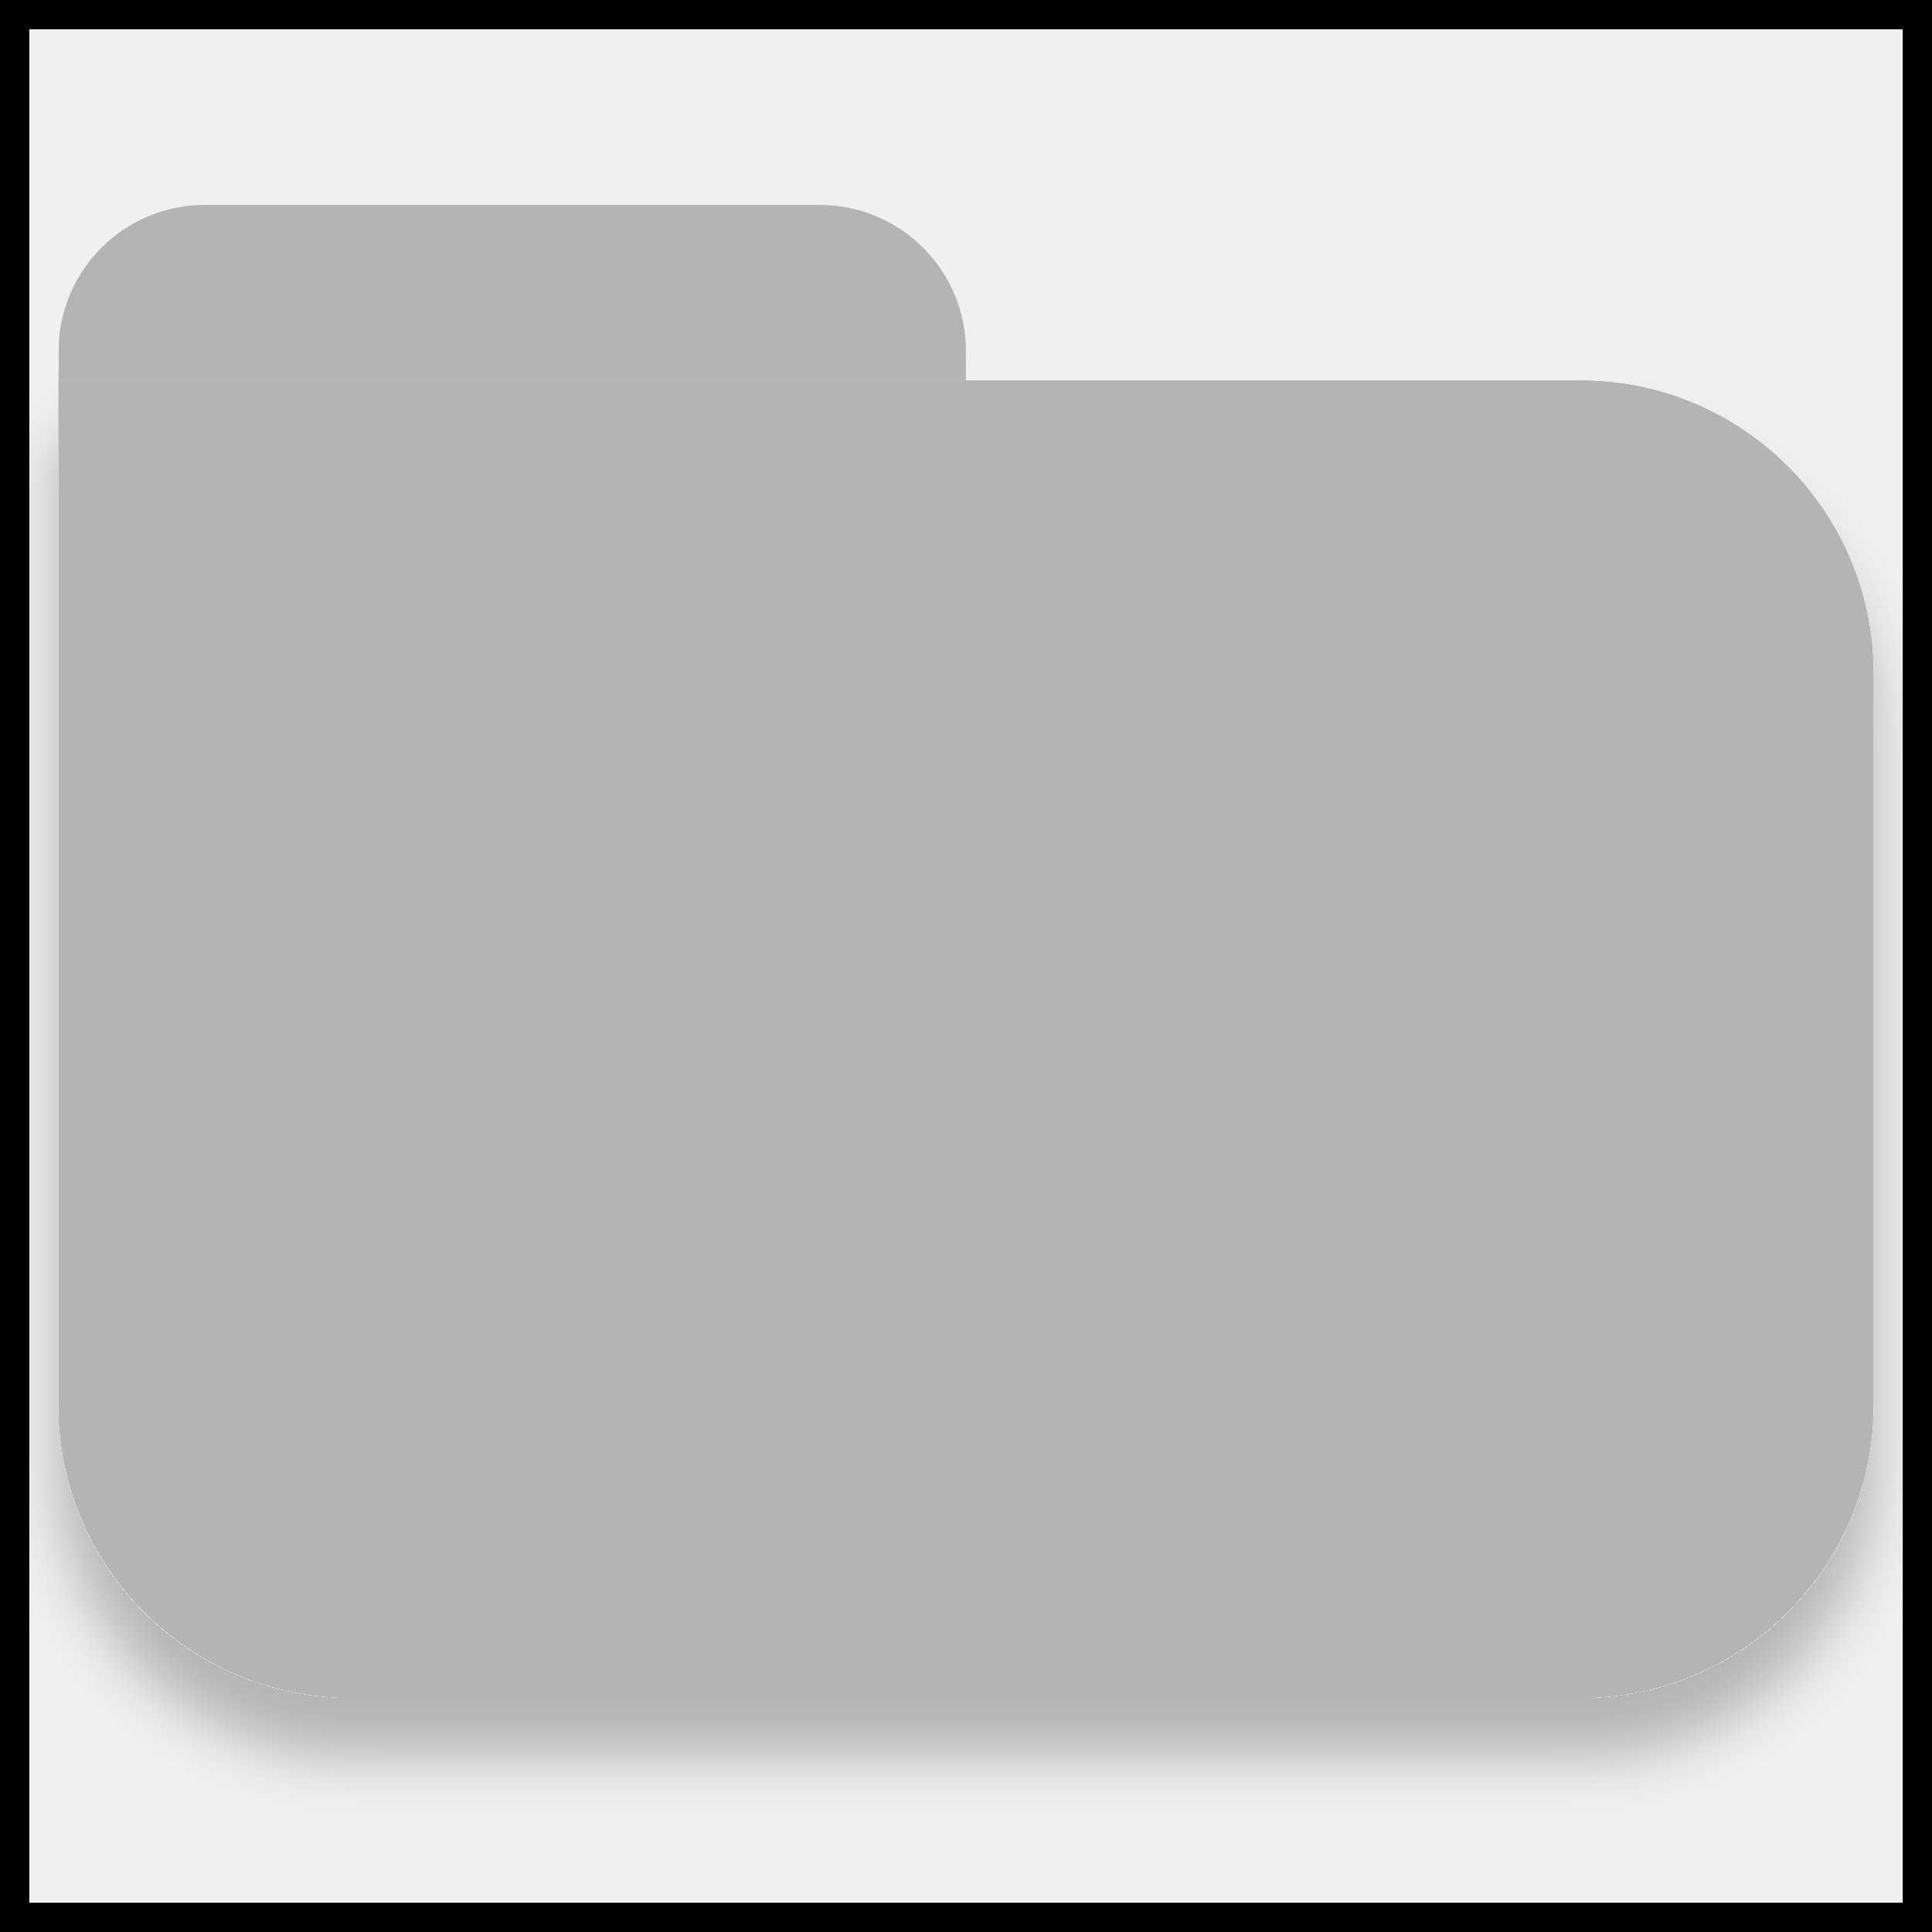
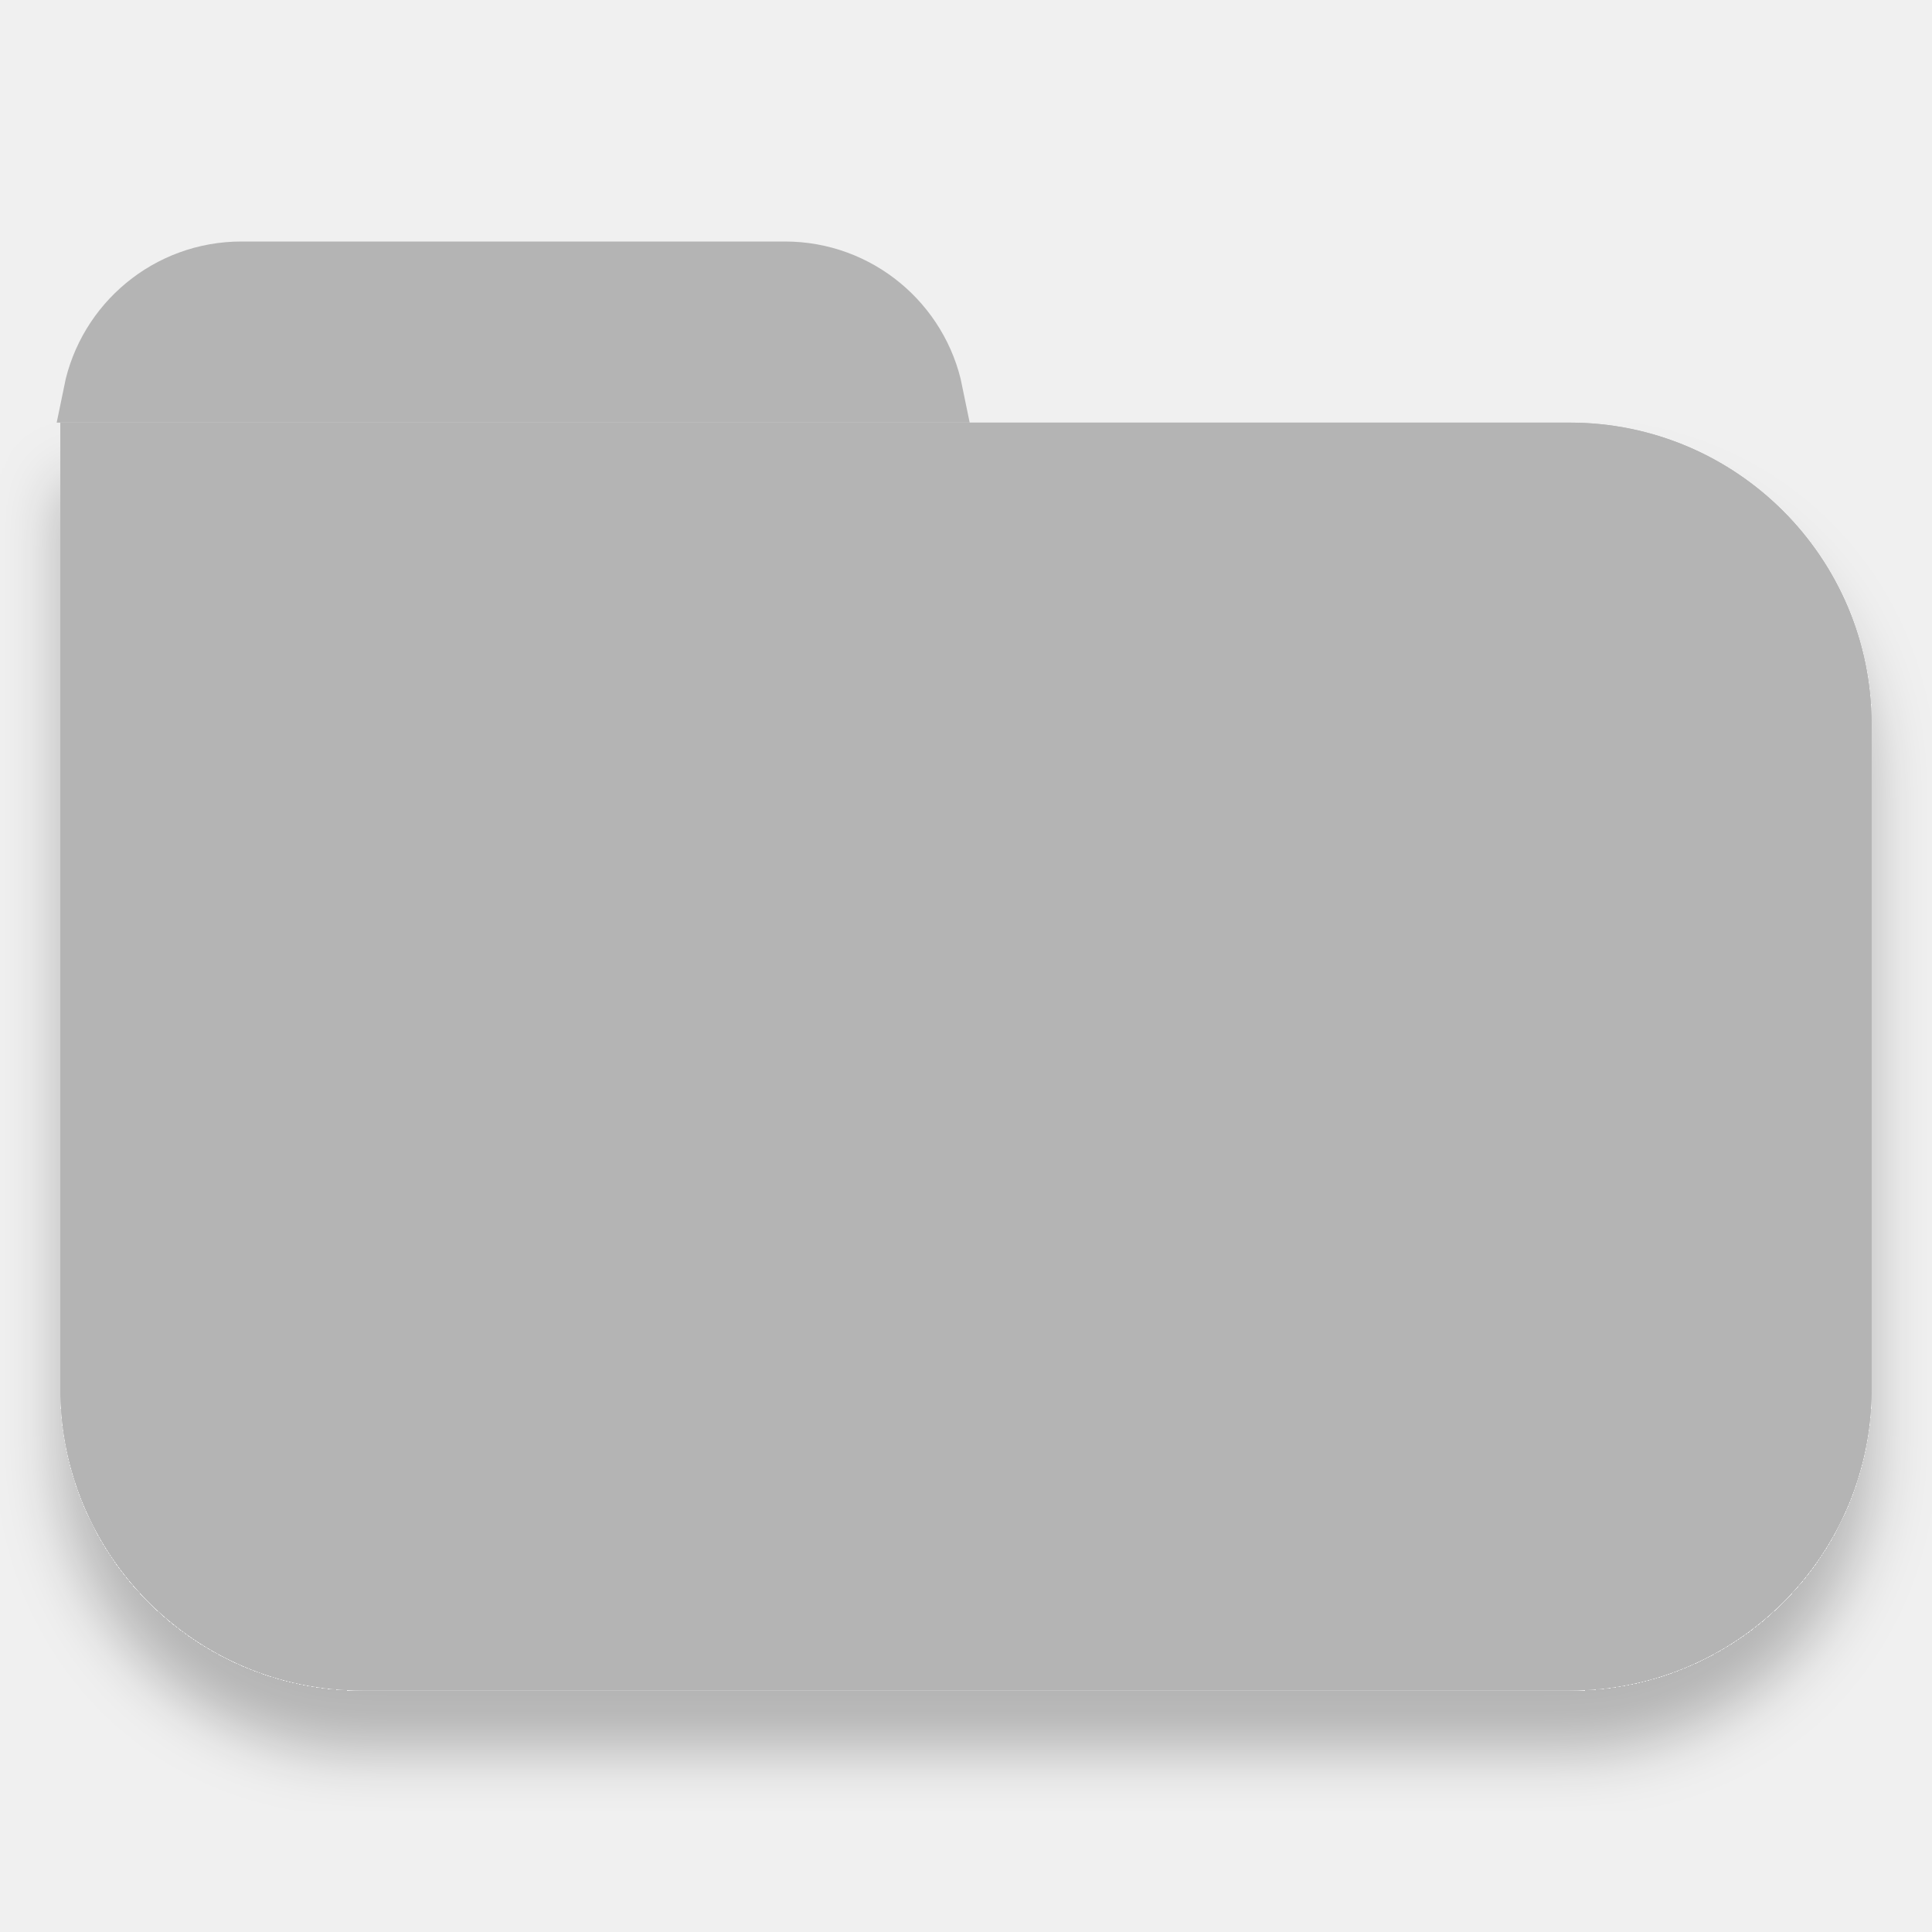
- <svg xmlns="http://www.w3.org/2000/svg" width="66" height="66" viewBox="0 0 66 66" fill="none">
-   <g clip-path="url(#clip0_8_157)">
-     <path d="M7 8H28C30.209 8 32 9.791 32 12H3C3 9.791 4.791 8 7 8Z" fill="#B4B4B4" stroke="#B4B4B4" stroke-width="2" />
-     <g filter="url(#filter0_d_8_157)">
-       <path d="M2 13H54C59.523 13 64 17.477 64 23V48C64 53.523 59.523 58 54 58H12C6.477 58 2 53.523 2 48V13Z" fill="#B4B4B4" />
-       <path d="M54 14C58.971 14 63 18.029 63 23V48C63 52.971 58.971 57 54 57H12C7.029 57 3 52.971 3 48V14H54Z" stroke="#B4B4B4" stroke-width="2" />
-     </g>
+ <svg xmlns="http://www.w3.org/2000/svg" width="64" height="64" viewBox="0 0 64 64" fill="none">
+   <path d="M8 9H26C28.419 9 30.436 10.718 30.899 13H3.101C3.564 10.718 5.581 9 8 9Z" fill="#B4B4B4" stroke="#B4B4B4" stroke-width="2" />
+   <g filter="url(#filter0_d_8_157)">
+     <path d="M2 14H52C57.523 14 62 18.477 62 24V46C62 51.523 57.523 56 52 56H12C6.477 56 2 51.523 2 46V14Z" fill="#B4B4B4" />
+     <path d="M52 15C56.971 15 61 19.029 61 24V46C61 50.971 56.971 55 52 55H12C7.029 55 3 50.971 3 46V15H52Z" stroke="#B4B4B4" stroke-width="2" />
  </g>
-   <rect x="0.5" y="0.5" width="65" height="65" stroke="black" />
  <defs>
-     <filter id="filter0_d_8_157" x="0" y="13" width="66" height="49" filterUnits="userSpaceOnUse" color-interpolation-filters="sRGB">
+     <filter id="filter0_d_8_157" x="0" y="14" width="64" height="46" filterUnits="userSpaceOnUse" color-interpolation-filters="sRGB">
      <feFlood flood-opacity="0" result="BackgroundImageFix" />
      <feColorMatrix in="SourceAlpha" type="matrix" values="0 0 0 0 0 0 0 0 0 0 0 0 0 0 0 0 0 0 127 0" result="hardAlpha" />
      <feOffset dy="2" />
      <feGaussianBlur stdDeviation="1" />
      <feComposite in2="hardAlpha" operator="out" />
      <feColorMatrix type="matrix" values="0 0 0 0 0 0 0 0 0 0 0 0 0 0 0 0 0 0 0.25 0" />
      <feBlend mode="normal" in2="BackgroundImageFix" result="effect1_dropShadow_8_157" />
      <feBlend mode="normal" in="SourceGraphic" in2="effect1_dropShadow_8_157" result="shape" />
    </filter>
-     <clipPath id="clip0_8_157">
-       <rect x="1" y="1" width="64" height="64" fill="white" />
-     </clipPath>
  </defs>
</svg>
